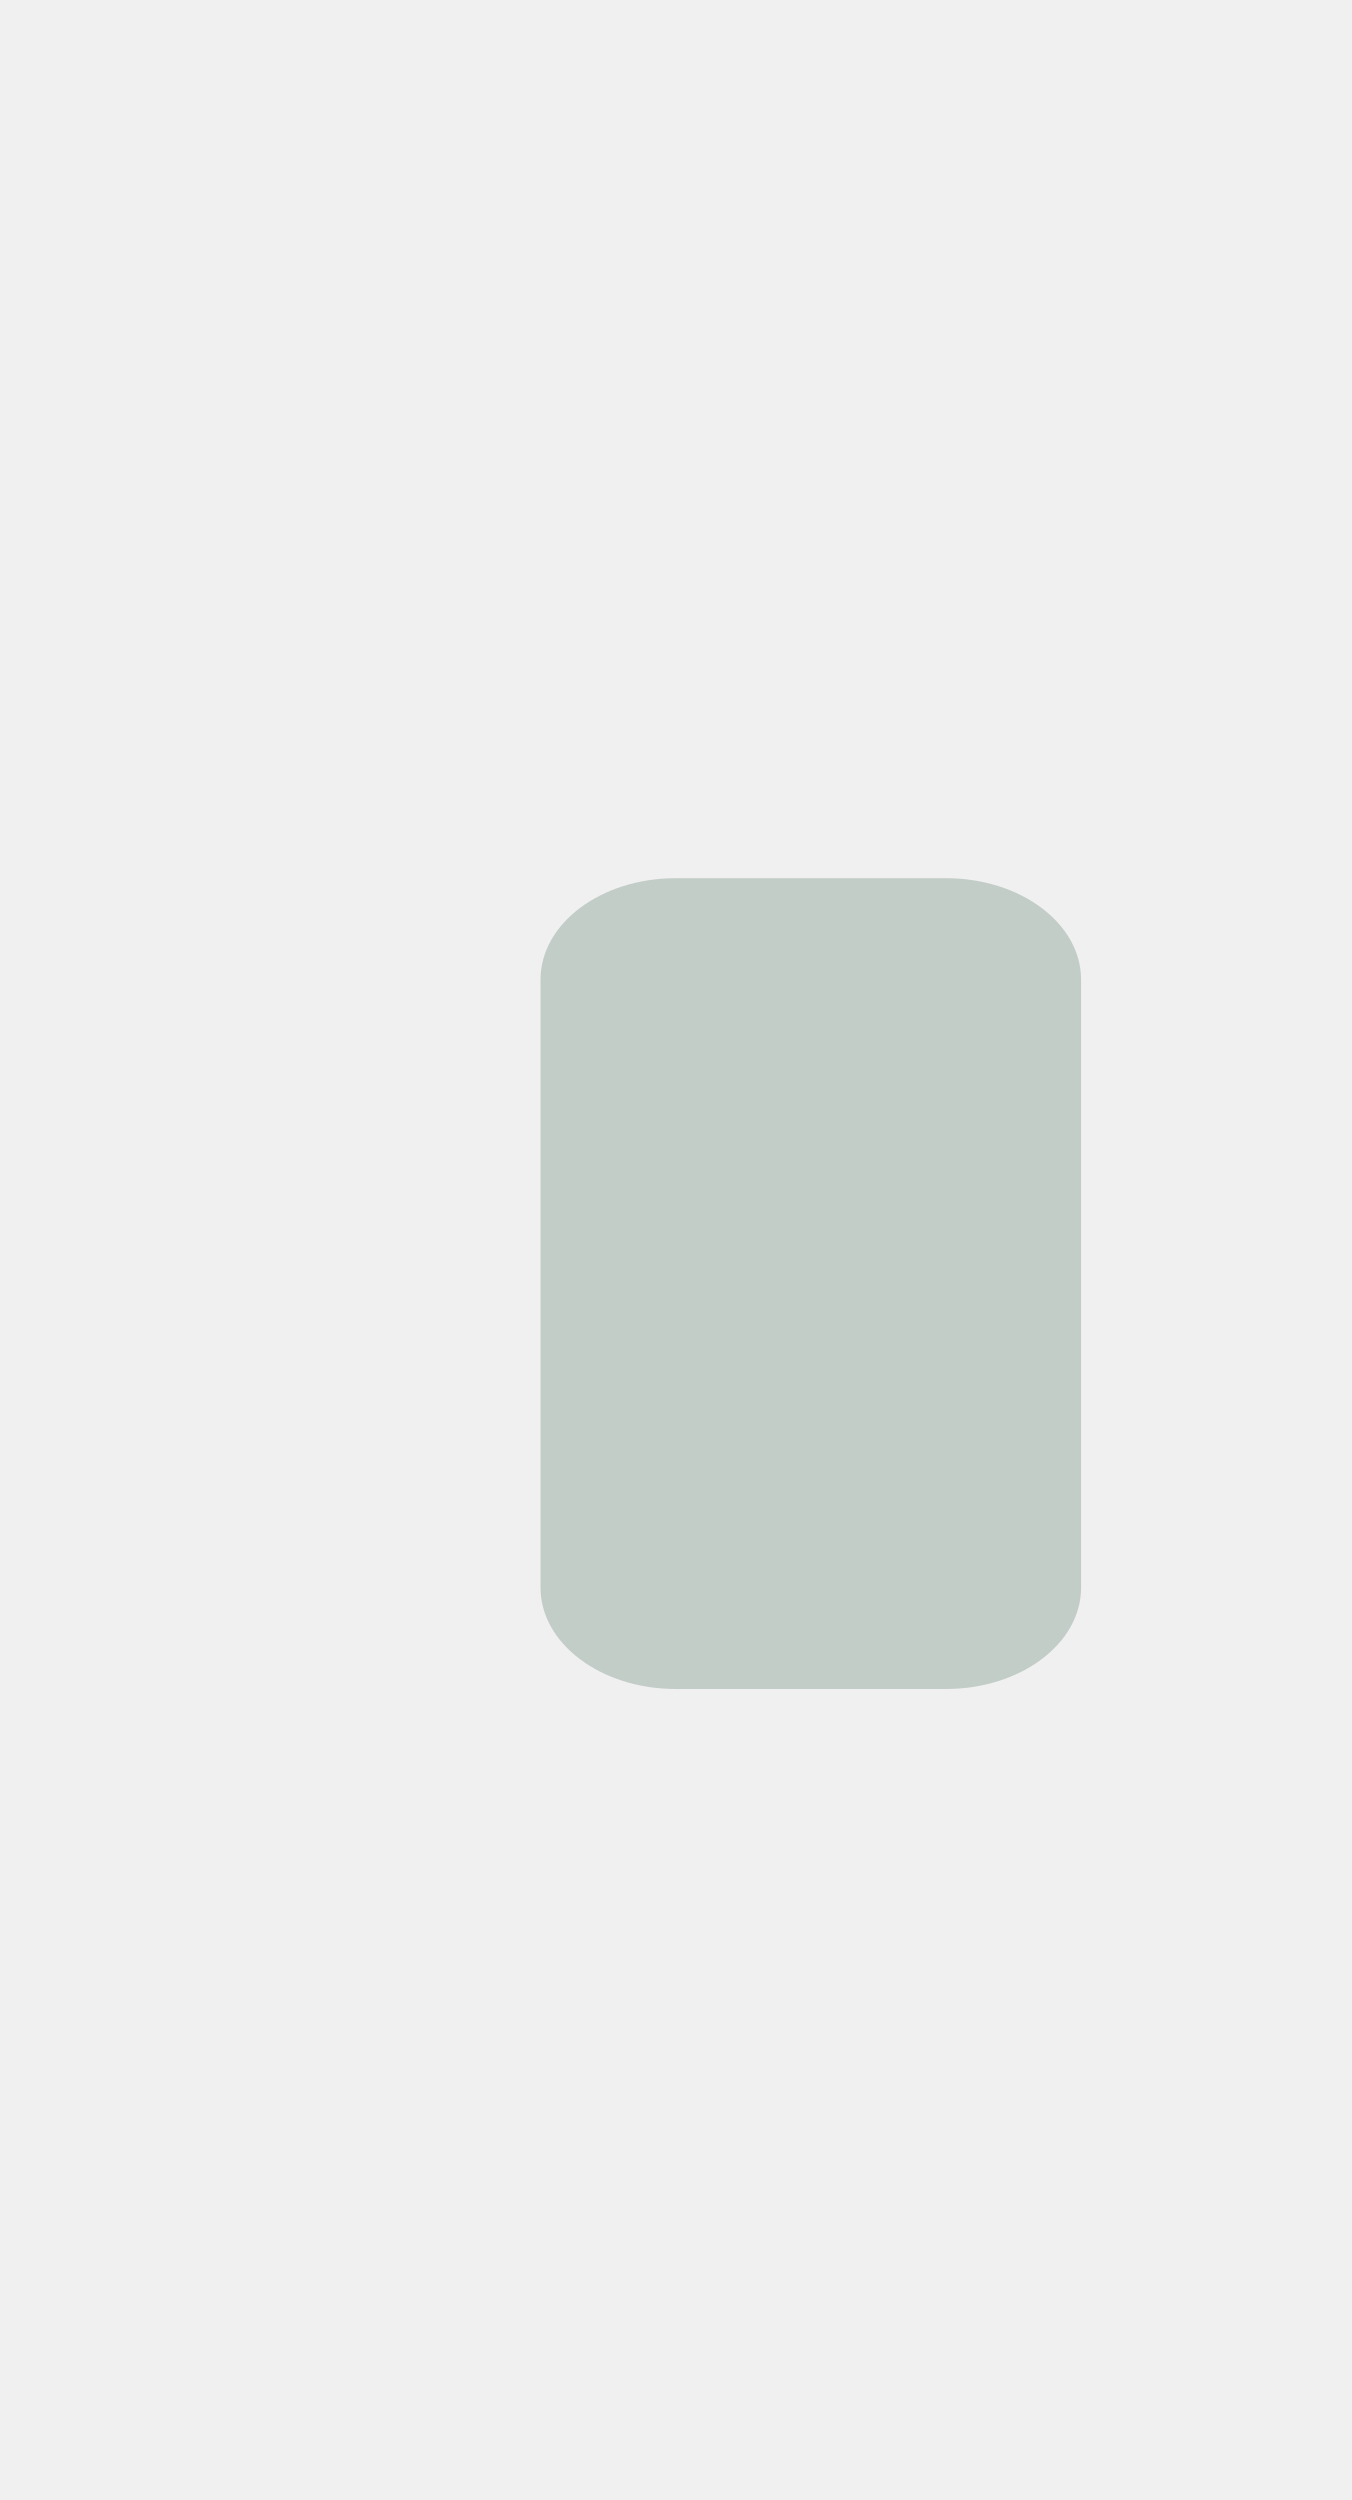
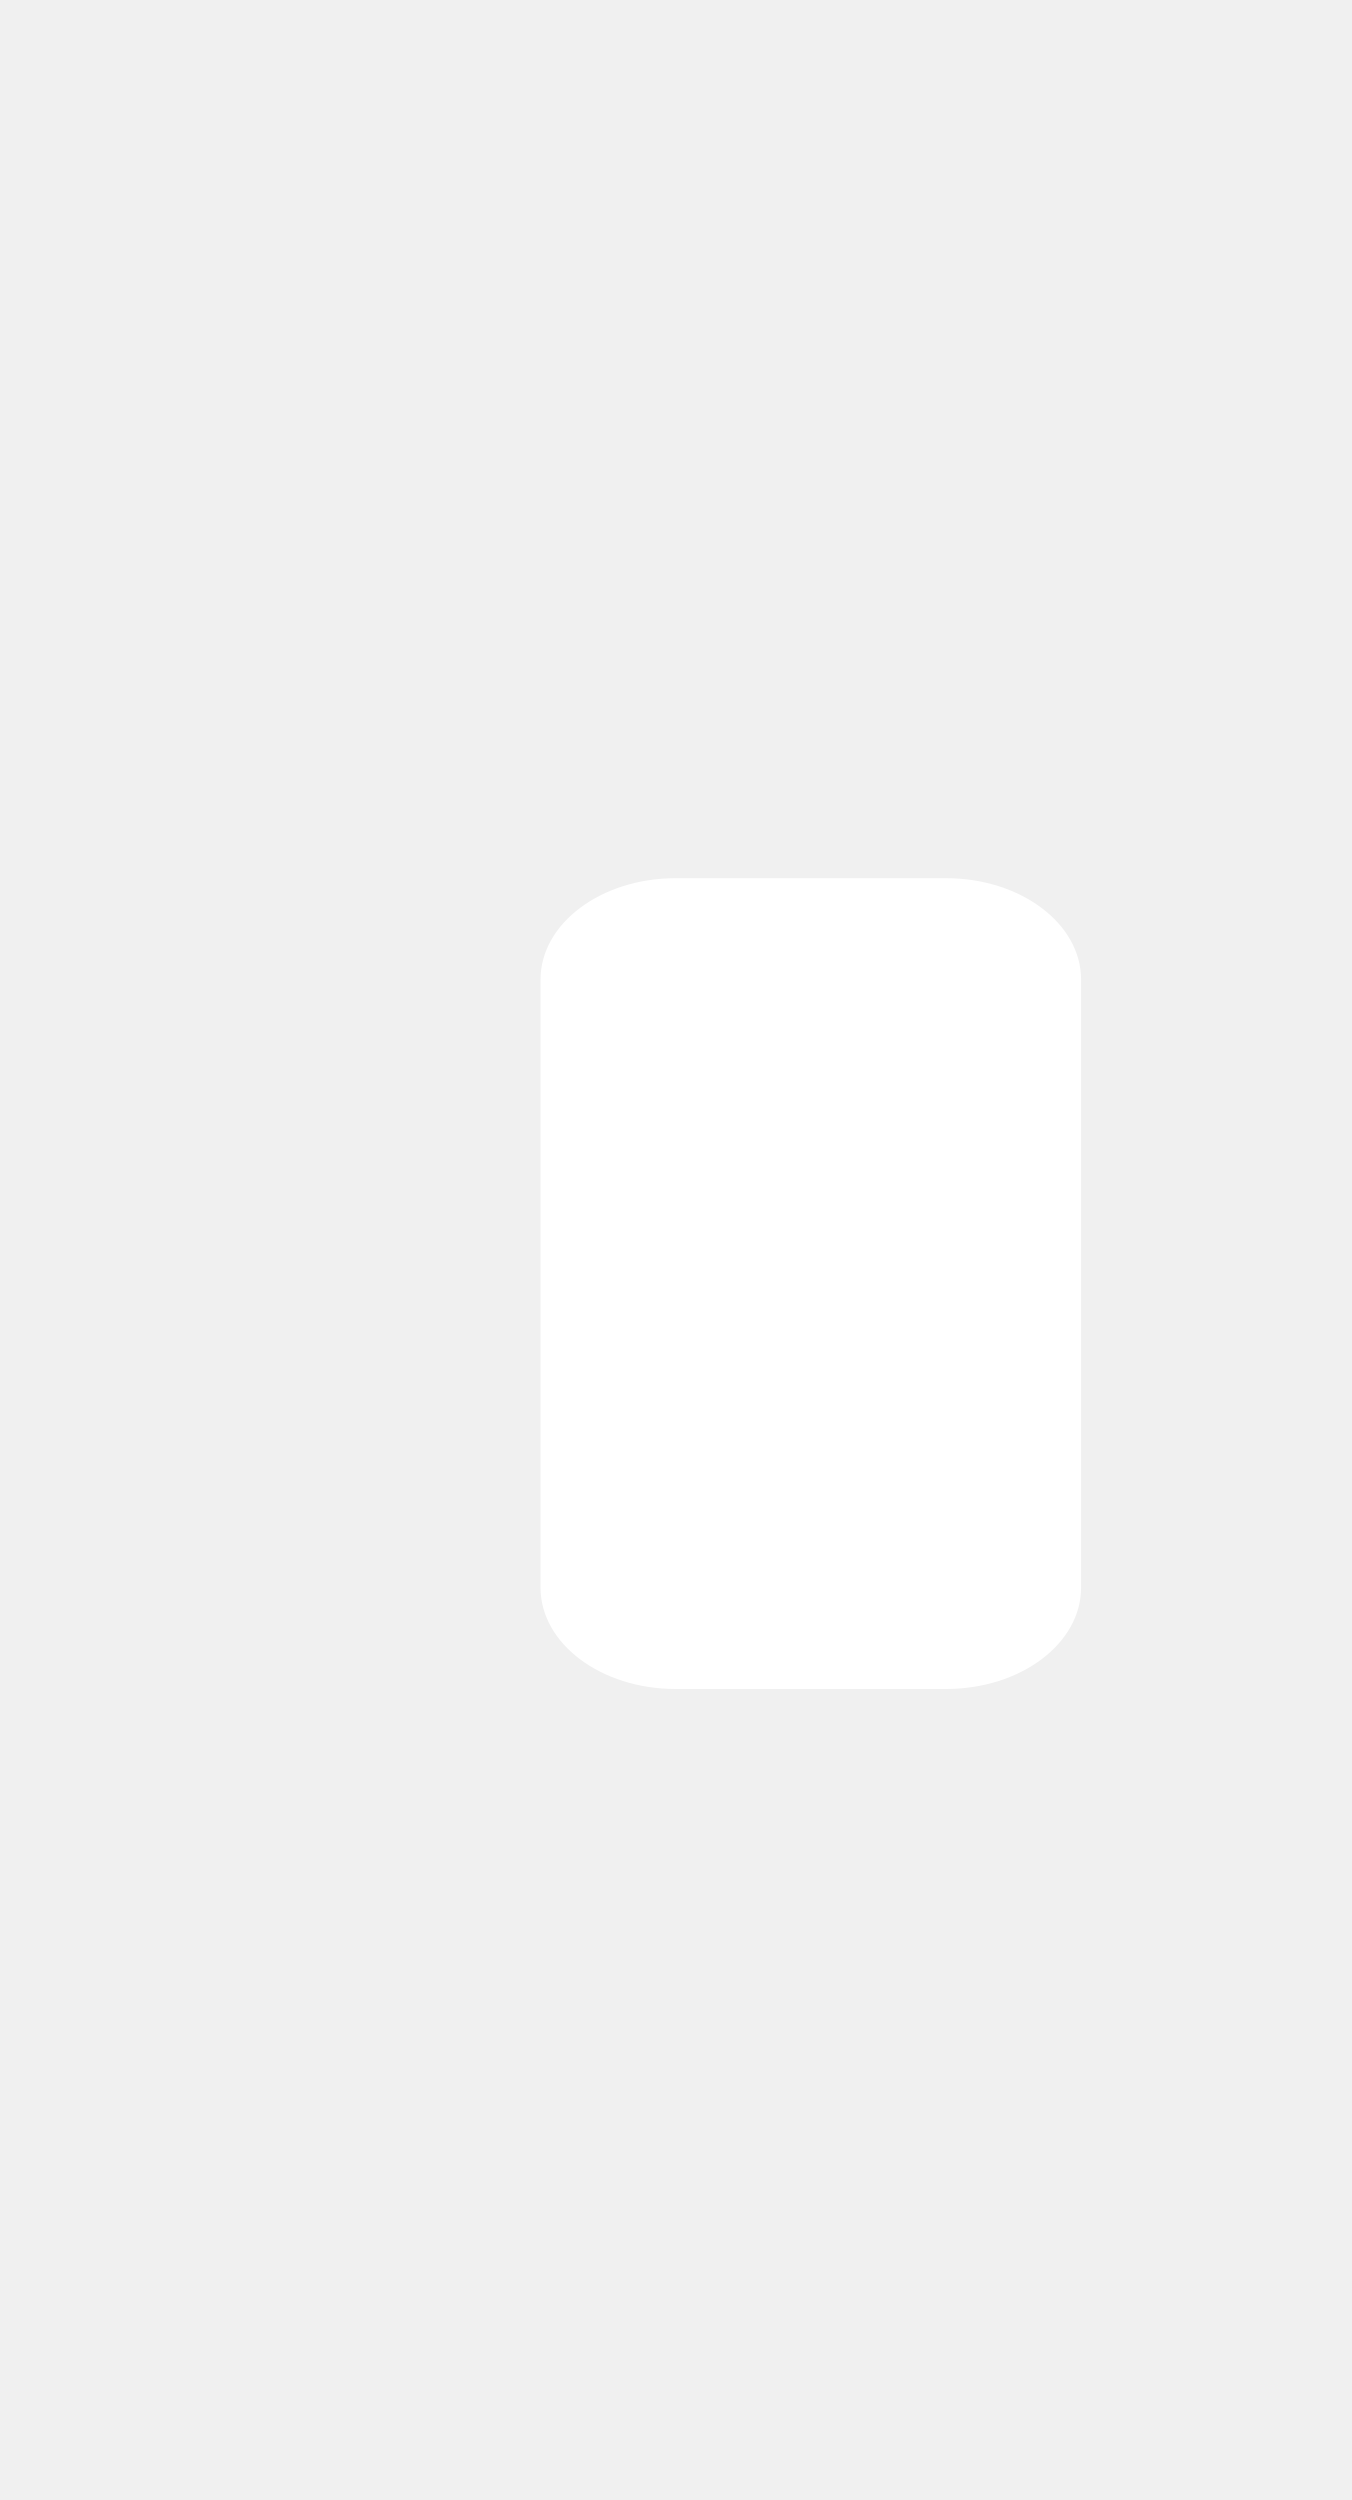
<svg xmlns="http://www.w3.org/2000/svg" width="20" height="37">
  <defs>
    <clipPath>
-       <rect y="1015.36" x="20" height="37" width="20" opacity="0.12" fill="#2e8b57" color="#c3cdc8" />
+       <rect y="1015.36" x="20" height="37" width="20" opacity="0.12" fill="#2e8b57" color="#d3dae3" />
    </clipPath>
    <clipPath>
-       <rect y="1033.36" x="20" height="19" width="10" opacity="0.12" fill="#2e8b57" color="#c3cdc8" />
+       <rect y="1033.36" x="20" height="19" width="10" opacity="0.12" fill="#2e8b57" color="#d3dae3" />
    </clipPath>
  </defs>
  <g transform="translate(0,-1015.362)">
    <g transform="matrix(2,0,0,1.499997,4,-530.6777)">
-       <rect rx="1" y="1039.36" x="2" height="8" width="4" fill="#c3cdc8" />
+       <rect rx="1" y="1039.36" x="2" height="8" width="4" fill="#ffffff" />
    </g>
  </g>
</svg>
